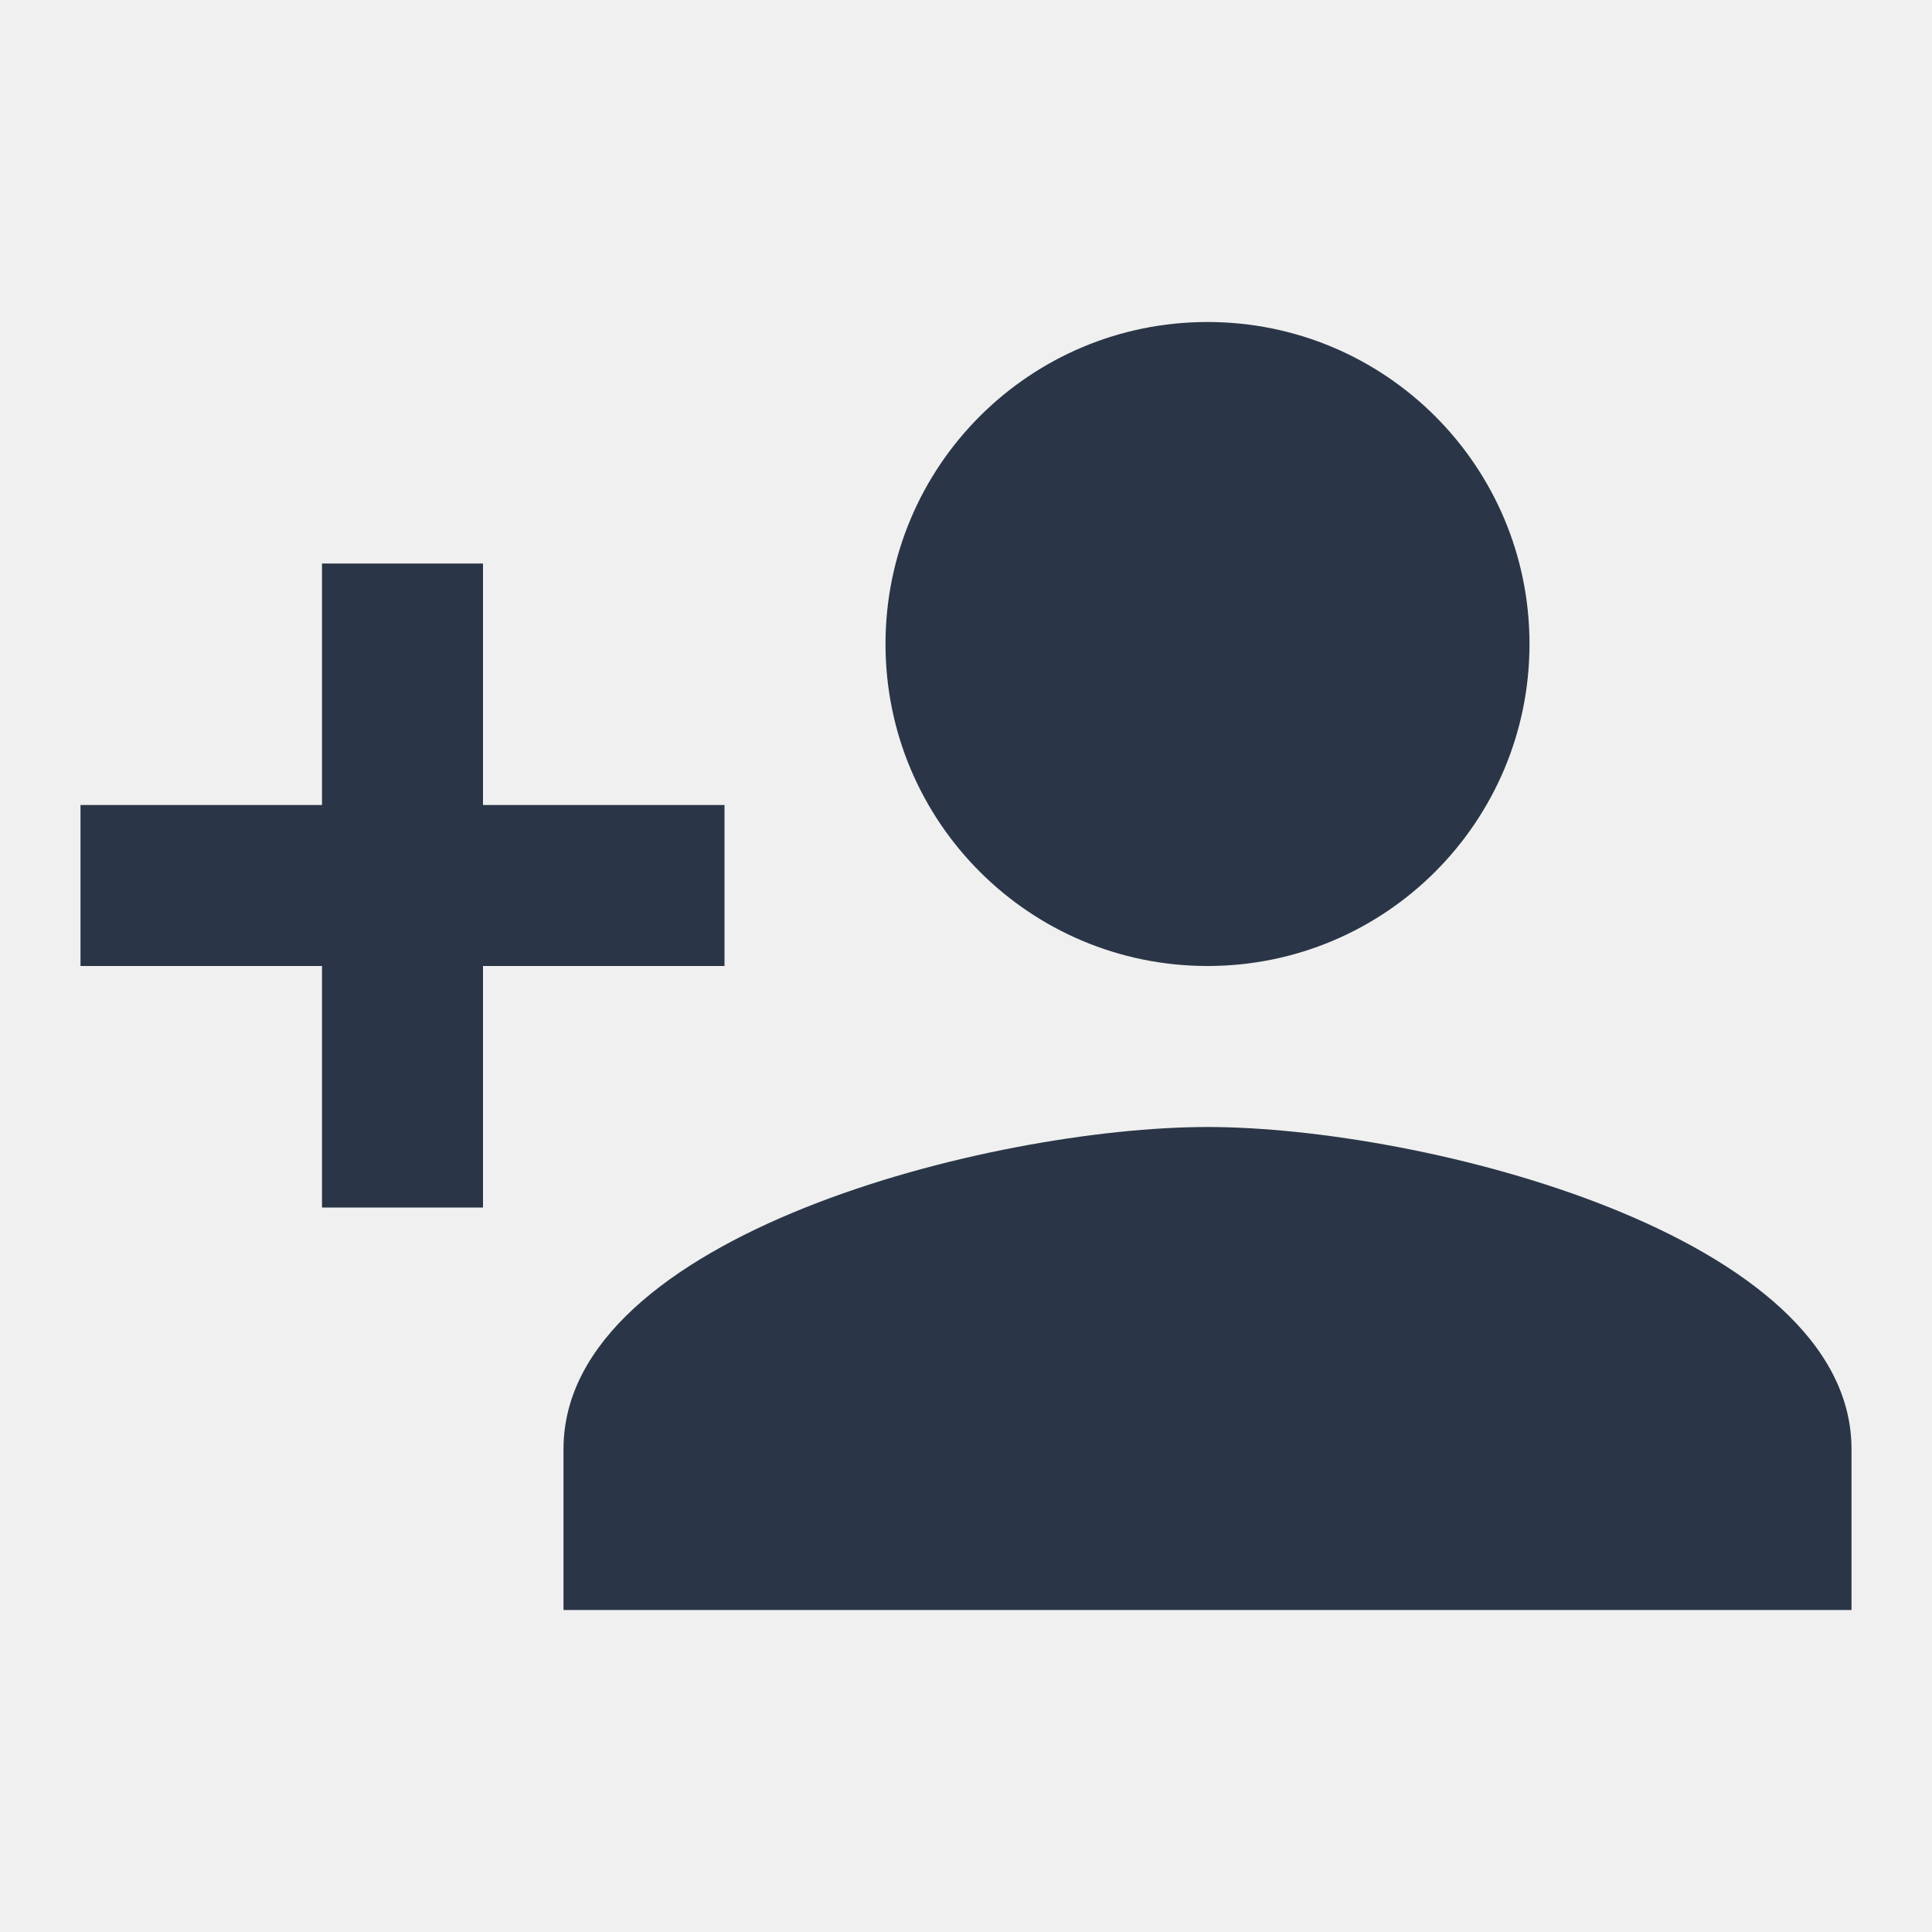
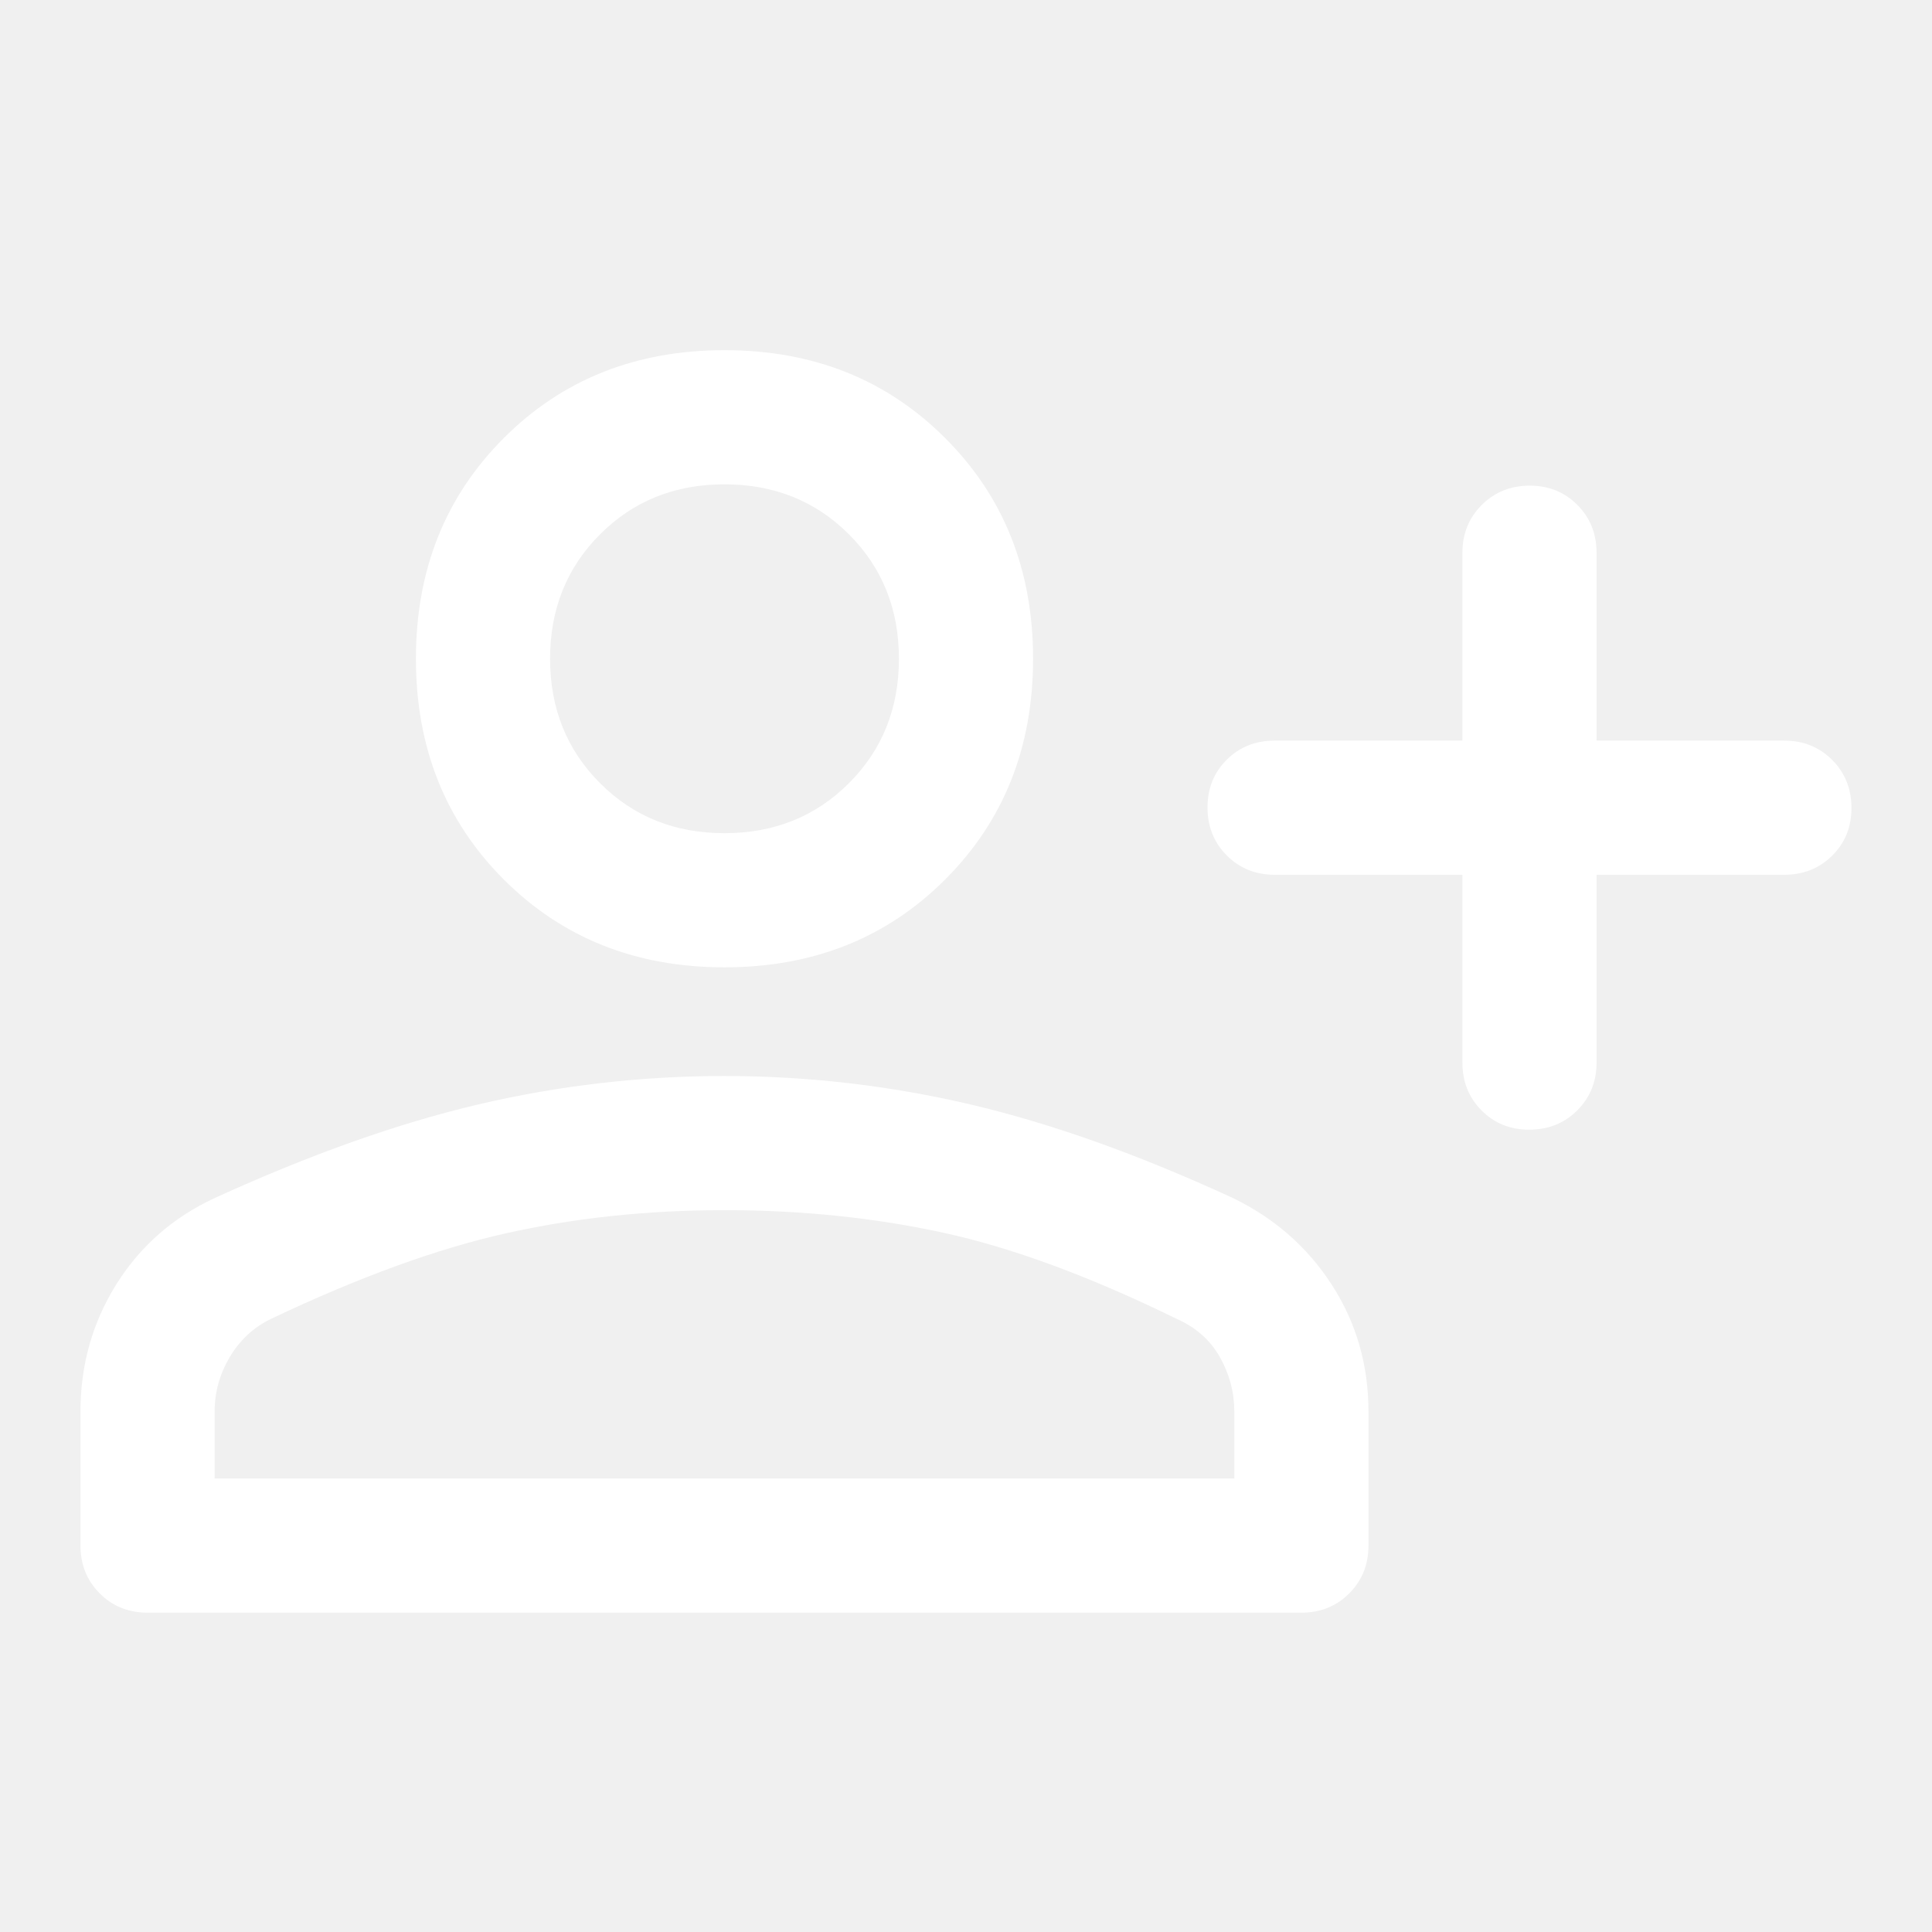
- <svg xmlns="http://www.w3.org/2000/svg" width="24" height="24" viewBox="0 0 24 24" fill="none">
-   <path d="M15 12c2.21 0 4-1.79 4-4s-1.79-4-4-4-4 1.79-4 4 1.79 4 4 4zm-9-2V7H4v3H1v2h3v3h2v-3h3v-2H6zm9 4c-2.67 0-8 1.34-8 4v2h16v-2c0-2.66-5.33-4-8-4z" fill="#2A3647" />
+ <svg xmlns="http://www.w3.org/2000/svg" width="32" height="32" viewBox="0 0 32 32" fill="none">
+   <path transform="translate(1.333 5.8)" fill="#FFFFFF" d="M23.996 12.911C23.68 12.911 23.417 12.805 23.206 12.592C22.994 12.379 22.889 12.115 22.889 11.8L22.889 8.689L19.778 8.689C19.463 8.689 19.199 8.582 18.986 8.368C18.773 8.155 18.667 7.89 18.667 7.574C18.667 7.258 18.773 6.994 18.986 6.783C19.199 6.572 19.463 6.467 19.778 6.467L22.889 6.467L22.889 3.356C22.889 3.041 22.996 2.777 23.209 2.564C23.423 2.351 23.688 2.244 24.004 2.244C24.32 2.244 24.583 2.351 24.794 2.564C25.006 2.777 25.111 3.041 25.111 3.356L25.111 6.467L28.222 6.467C28.537 6.467 28.801 6.574 29.014 6.787C29.227 7.001 29.333 7.266 29.333 7.582C29.333 7.898 29.227 8.161 29.014 8.372C28.801 8.583 28.537 8.689 28.222 8.689L25.111 8.689L25.111 11.8C25.111 12.115 25.004 12.379 24.791 12.592C24.577 12.805 24.312 12.911 23.996 12.911ZM10.667 10.222C9.2 10.222 7.981 9.737 7.011 8.767C6.041 7.796 5.556 6.578 5.556 5.111C5.556 3.644 6.041 2.426 7.011 1.456C7.981 0.485 9.2 0 10.667 0C12.133 0 13.352 0.485 14.322 1.456C15.293 2.426 15.778 3.644 15.778 5.111C15.778 6.578 15.293 7.796 14.322 8.767C13.352 9.737 12.133 10.222 10.667 10.222ZM1.111 20.911C0.796 20.911 0.532 20.805 0.319 20.592C0.106 20.379 0 20.115 0 19.8L0 17.578C0 16.807 0.198 16.106 0.594 15.472C0.991 14.839 1.533 14.363 2.222 14.044C3.793 13.326 5.247 12.809 6.585 12.494C7.924 12.18 9.283 12.022 10.663 12.022C12.043 12.022 13.404 12.18 14.744 12.494C16.085 12.809 17.533 13.326 19.089 14.044C19.778 14.378 20.324 14.857 20.728 15.483C21.131 16.109 21.333 16.807 21.333 17.578L21.333 19.8C21.333 20.115 21.227 20.379 21.014 20.592C20.801 20.805 20.537 20.911 20.222 20.911L1.111 20.911ZM2.222 18.689L19.111 18.689L19.111 17.578C19.111 17.259 19.031 16.959 18.872 16.678C18.713 16.396 18.474 16.185 18.156 16.044C16.719 15.341 15.43 14.865 14.289 14.617C13.148 14.369 11.941 14.244 10.667 14.244C9.393 14.244 8.185 14.372 7.044 14.628C5.904 14.883 4.607 15.356 3.156 16.044C2.867 16.185 2.639 16.396 2.472 16.678C2.306 16.959 2.222 17.259 2.222 17.578L2.222 18.689ZM10.667 8C11.489 8 12.176 7.724 12.728 7.172C13.28 6.62 13.556 5.933 13.556 5.111C13.556 4.289 13.28 3.602 12.728 3.05C12.176 2.498 11.489 2.222 10.667 2.222C9.844 2.222 9.157 2.498 8.606 3.05C8.054 3.602 7.778 4.289 7.778 5.111C7.778 5.933 8.054 6.62 8.606 7.172C9.157 7.724 9.844 8 10.667 8Z" />
</svg>
